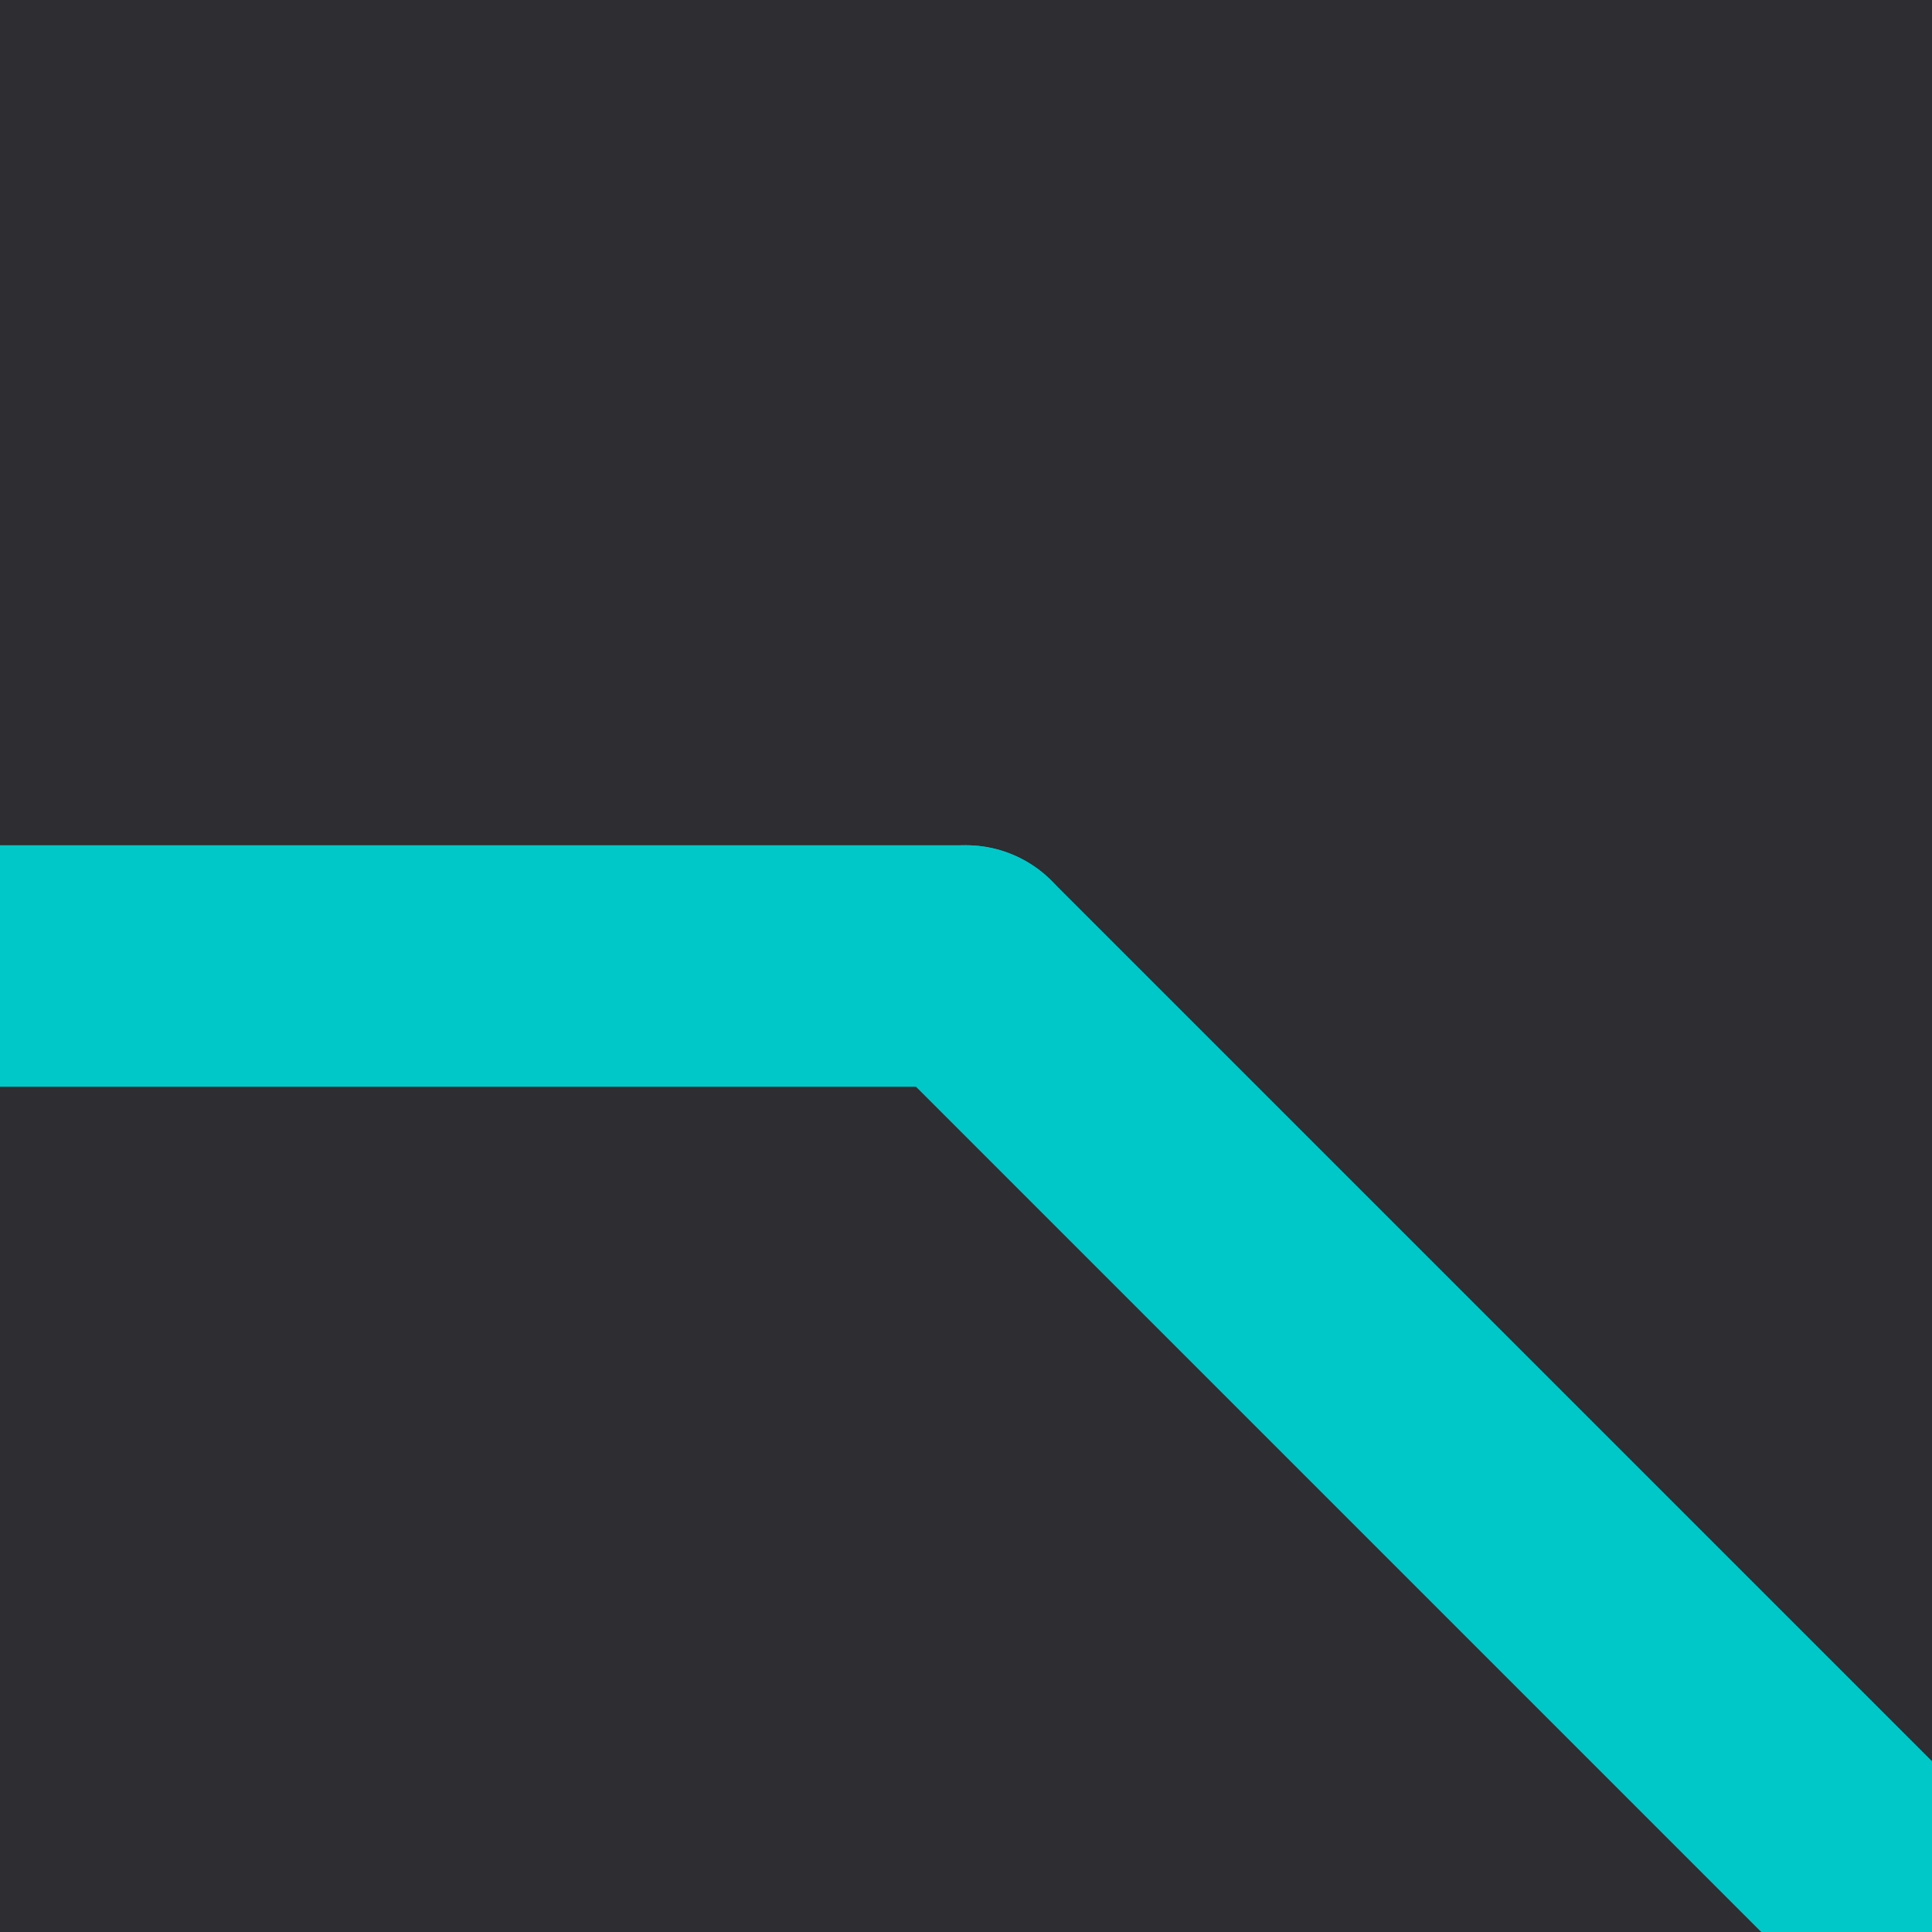
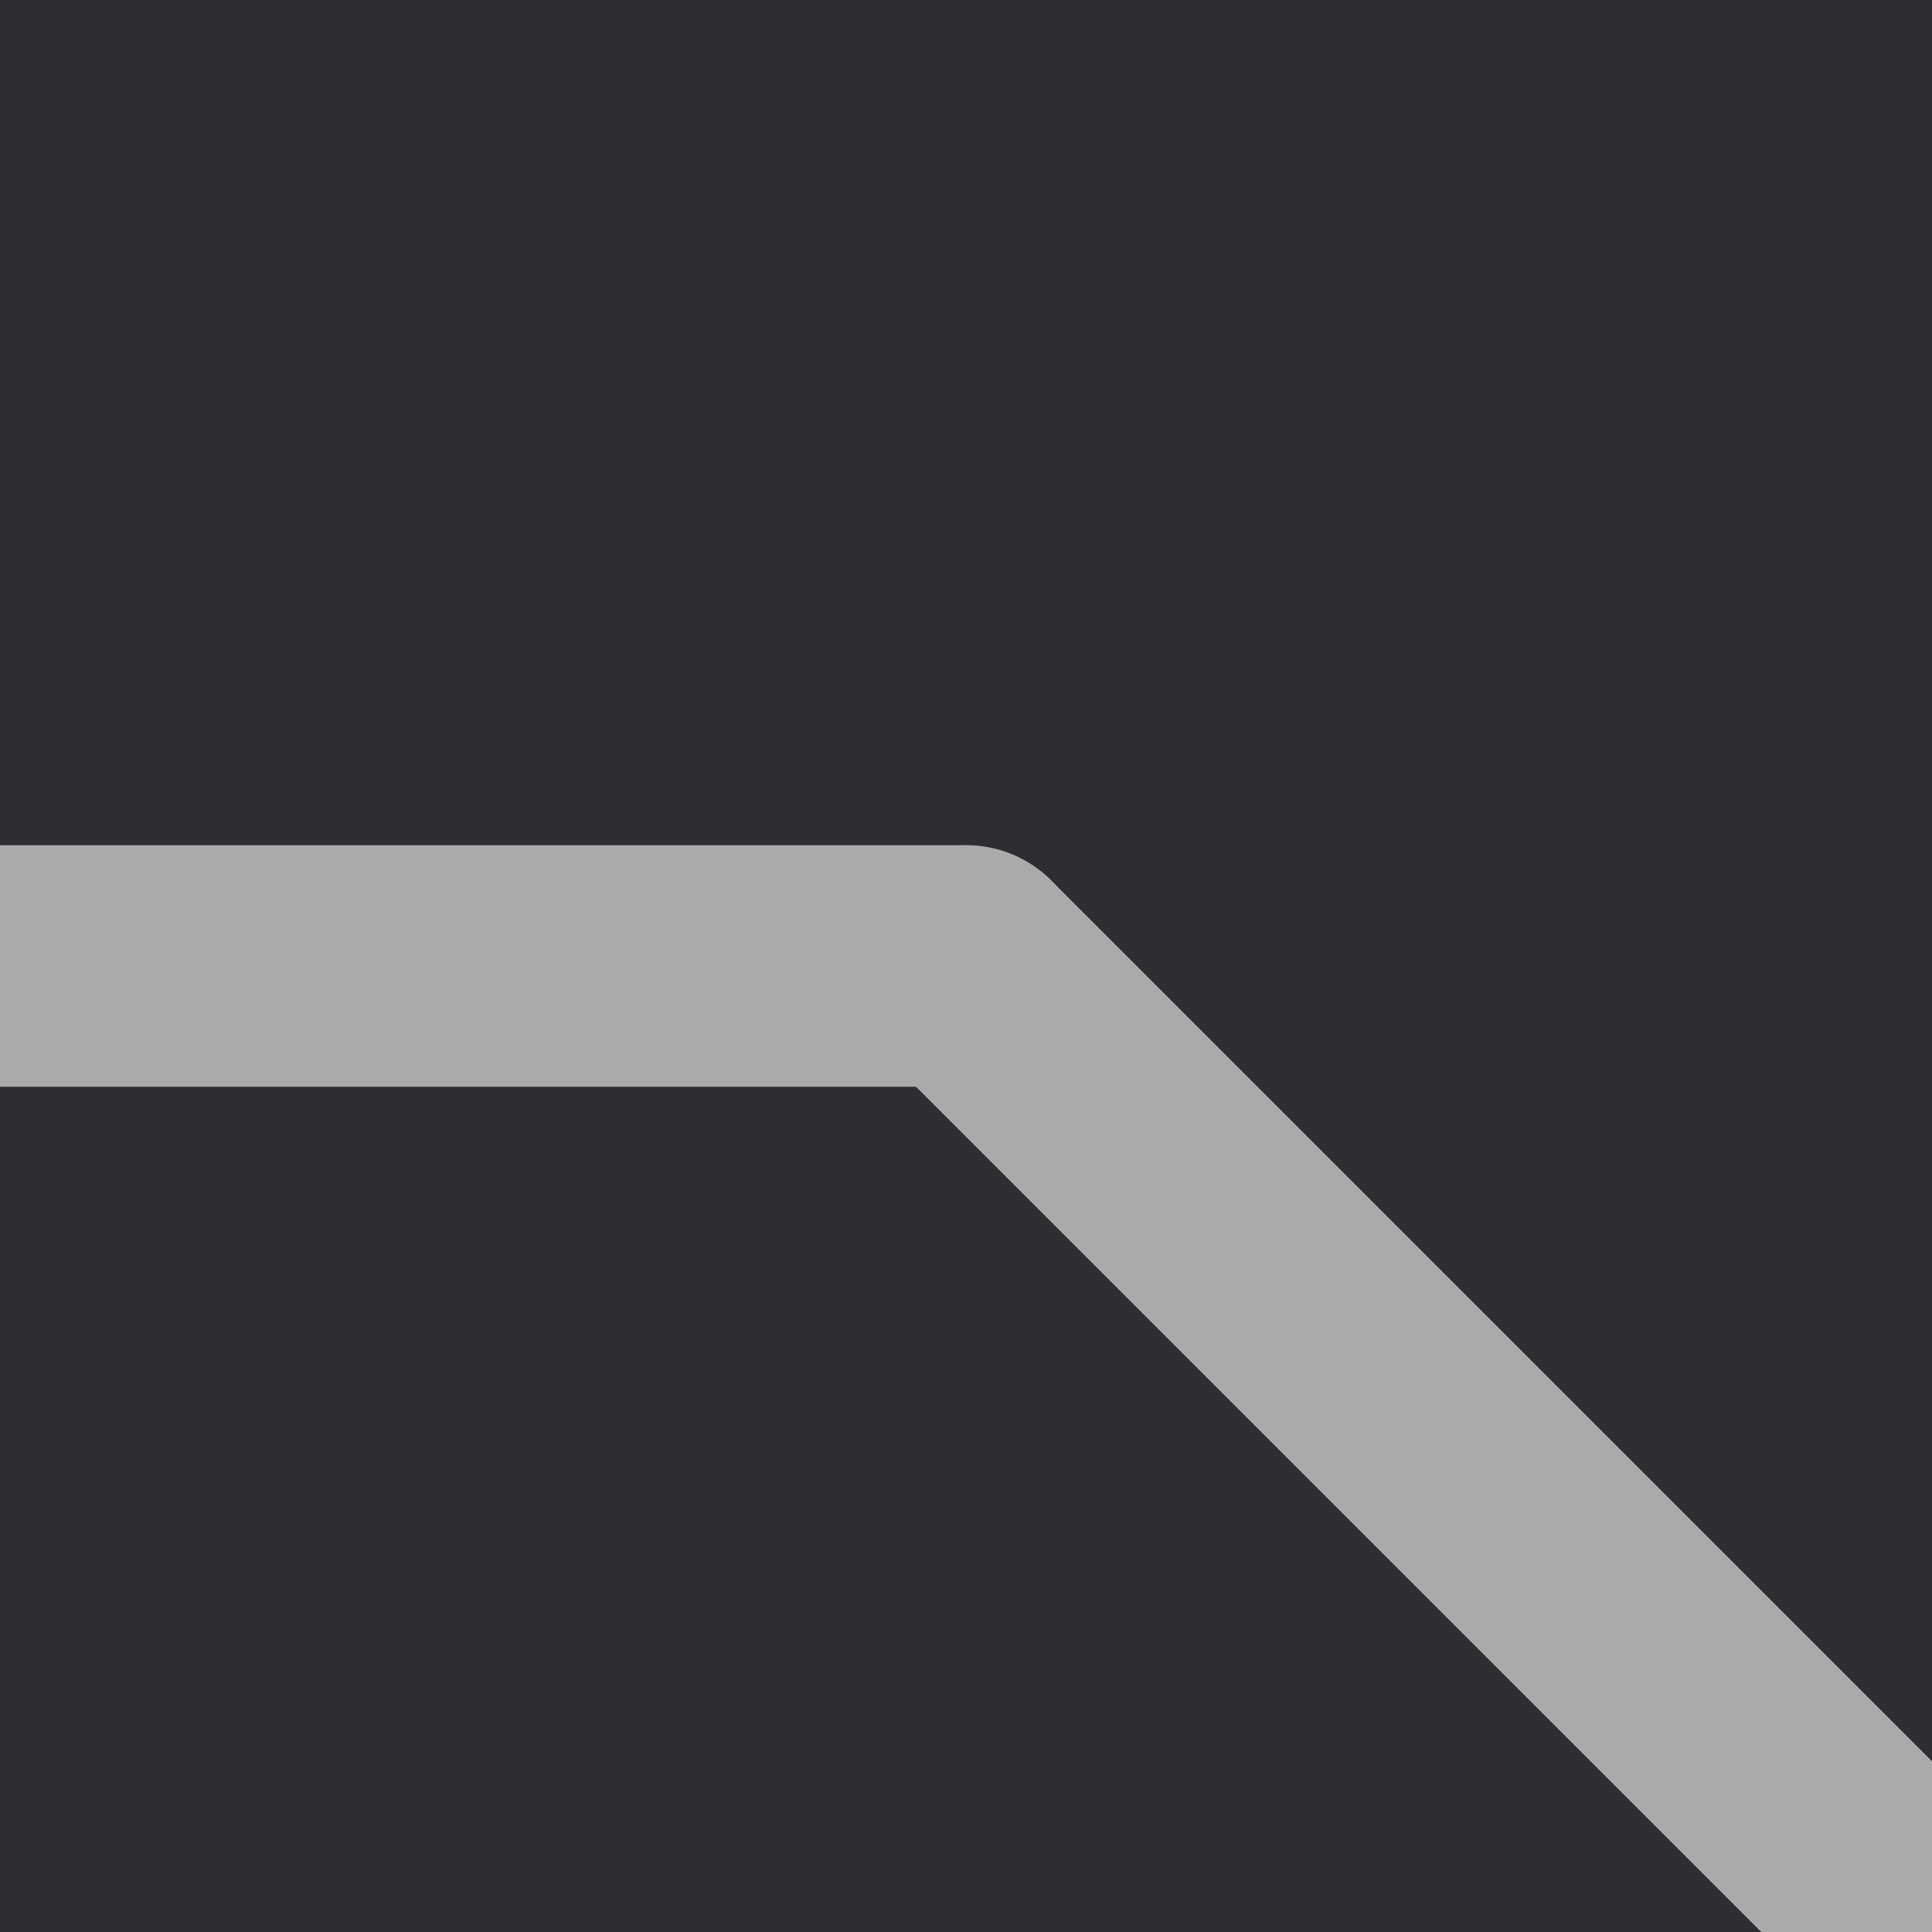
<svg xmlns="http://www.w3.org/2000/svg" viewBox="0 0 32 32">
  <rect x="0" y="0" width="32" height="32" fill="#2d2d32" />
-   <line x1="0" y1="16" x2="16" y2="16" stroke="#00c8c8" stroke-width="4" stroke-linecap="round" />
-   <line x1="16" y1="16" x2="32" y2="32" stroke="#00c8c8" stroke-width="4" stroke-linecap="round" />
+   <line x1="0" y1="16" x2="16" y2="16" stroke="#aaaaaa" stroke-width="4" stroke-linecap="round" />
+   <line x1="16" y1="16" x2="32" y2="32" stroke="#aaaaaa" stroke-width="4" stroke-linecap="round" />
</svg>
